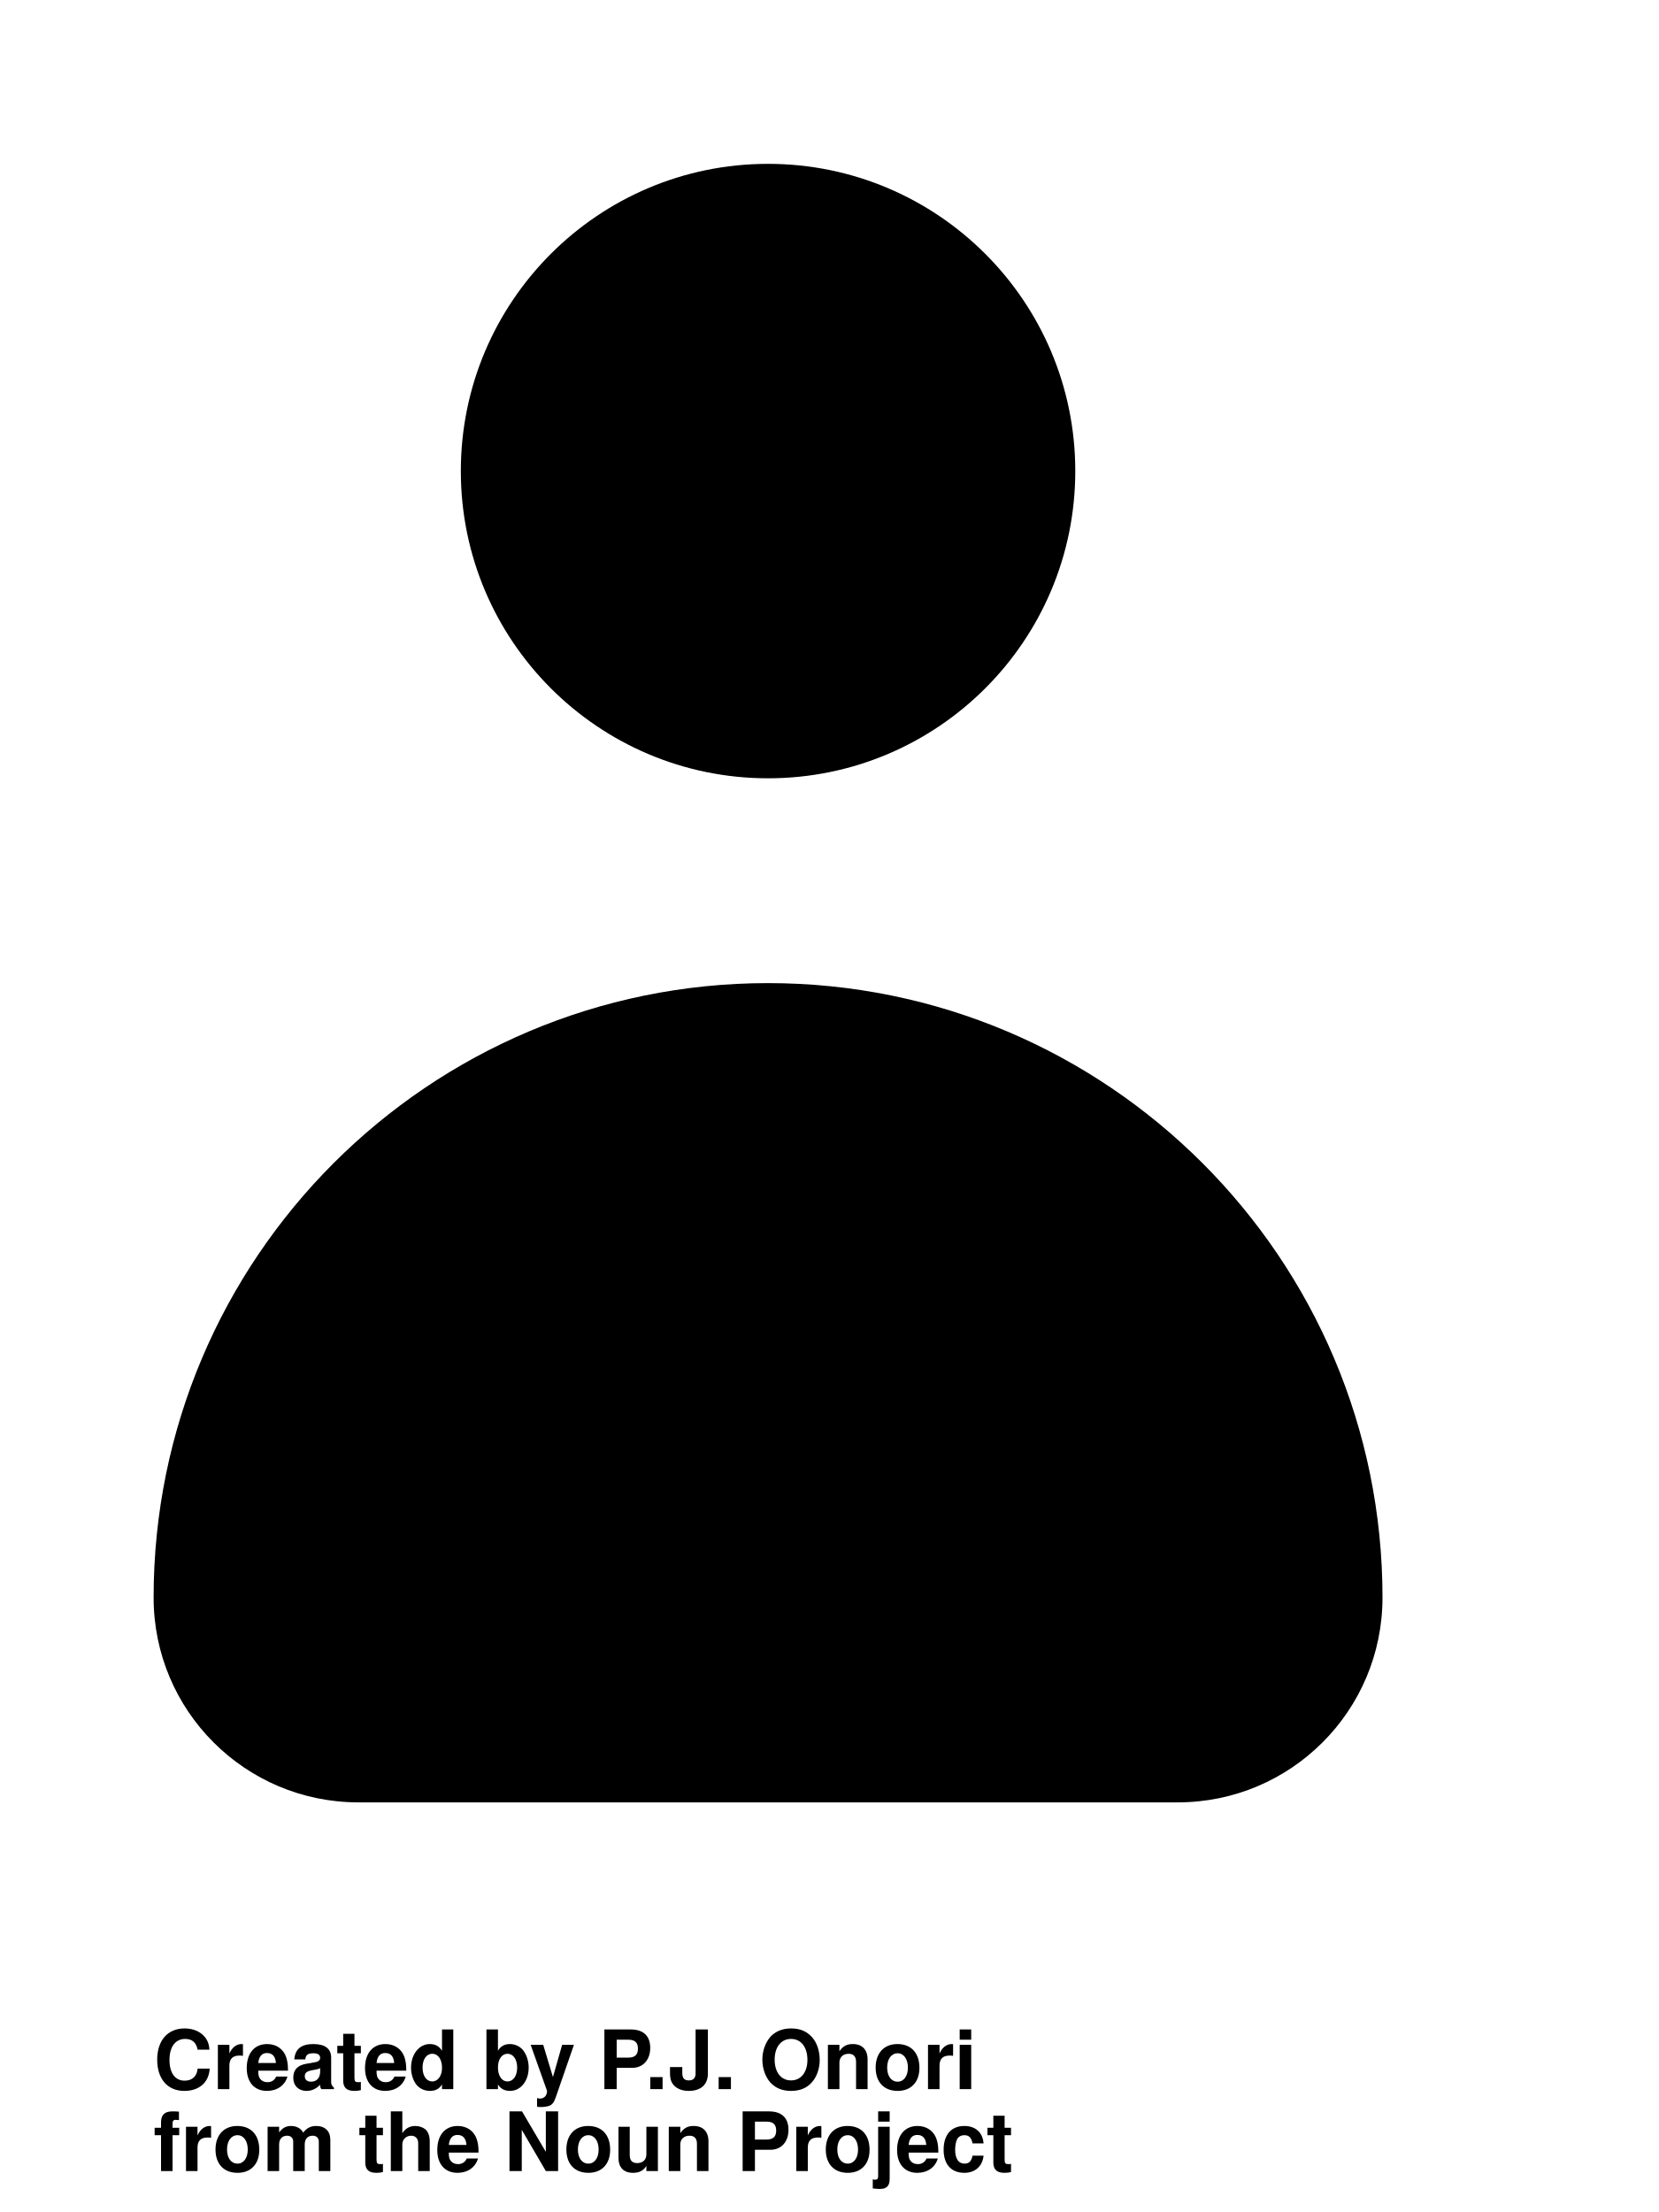
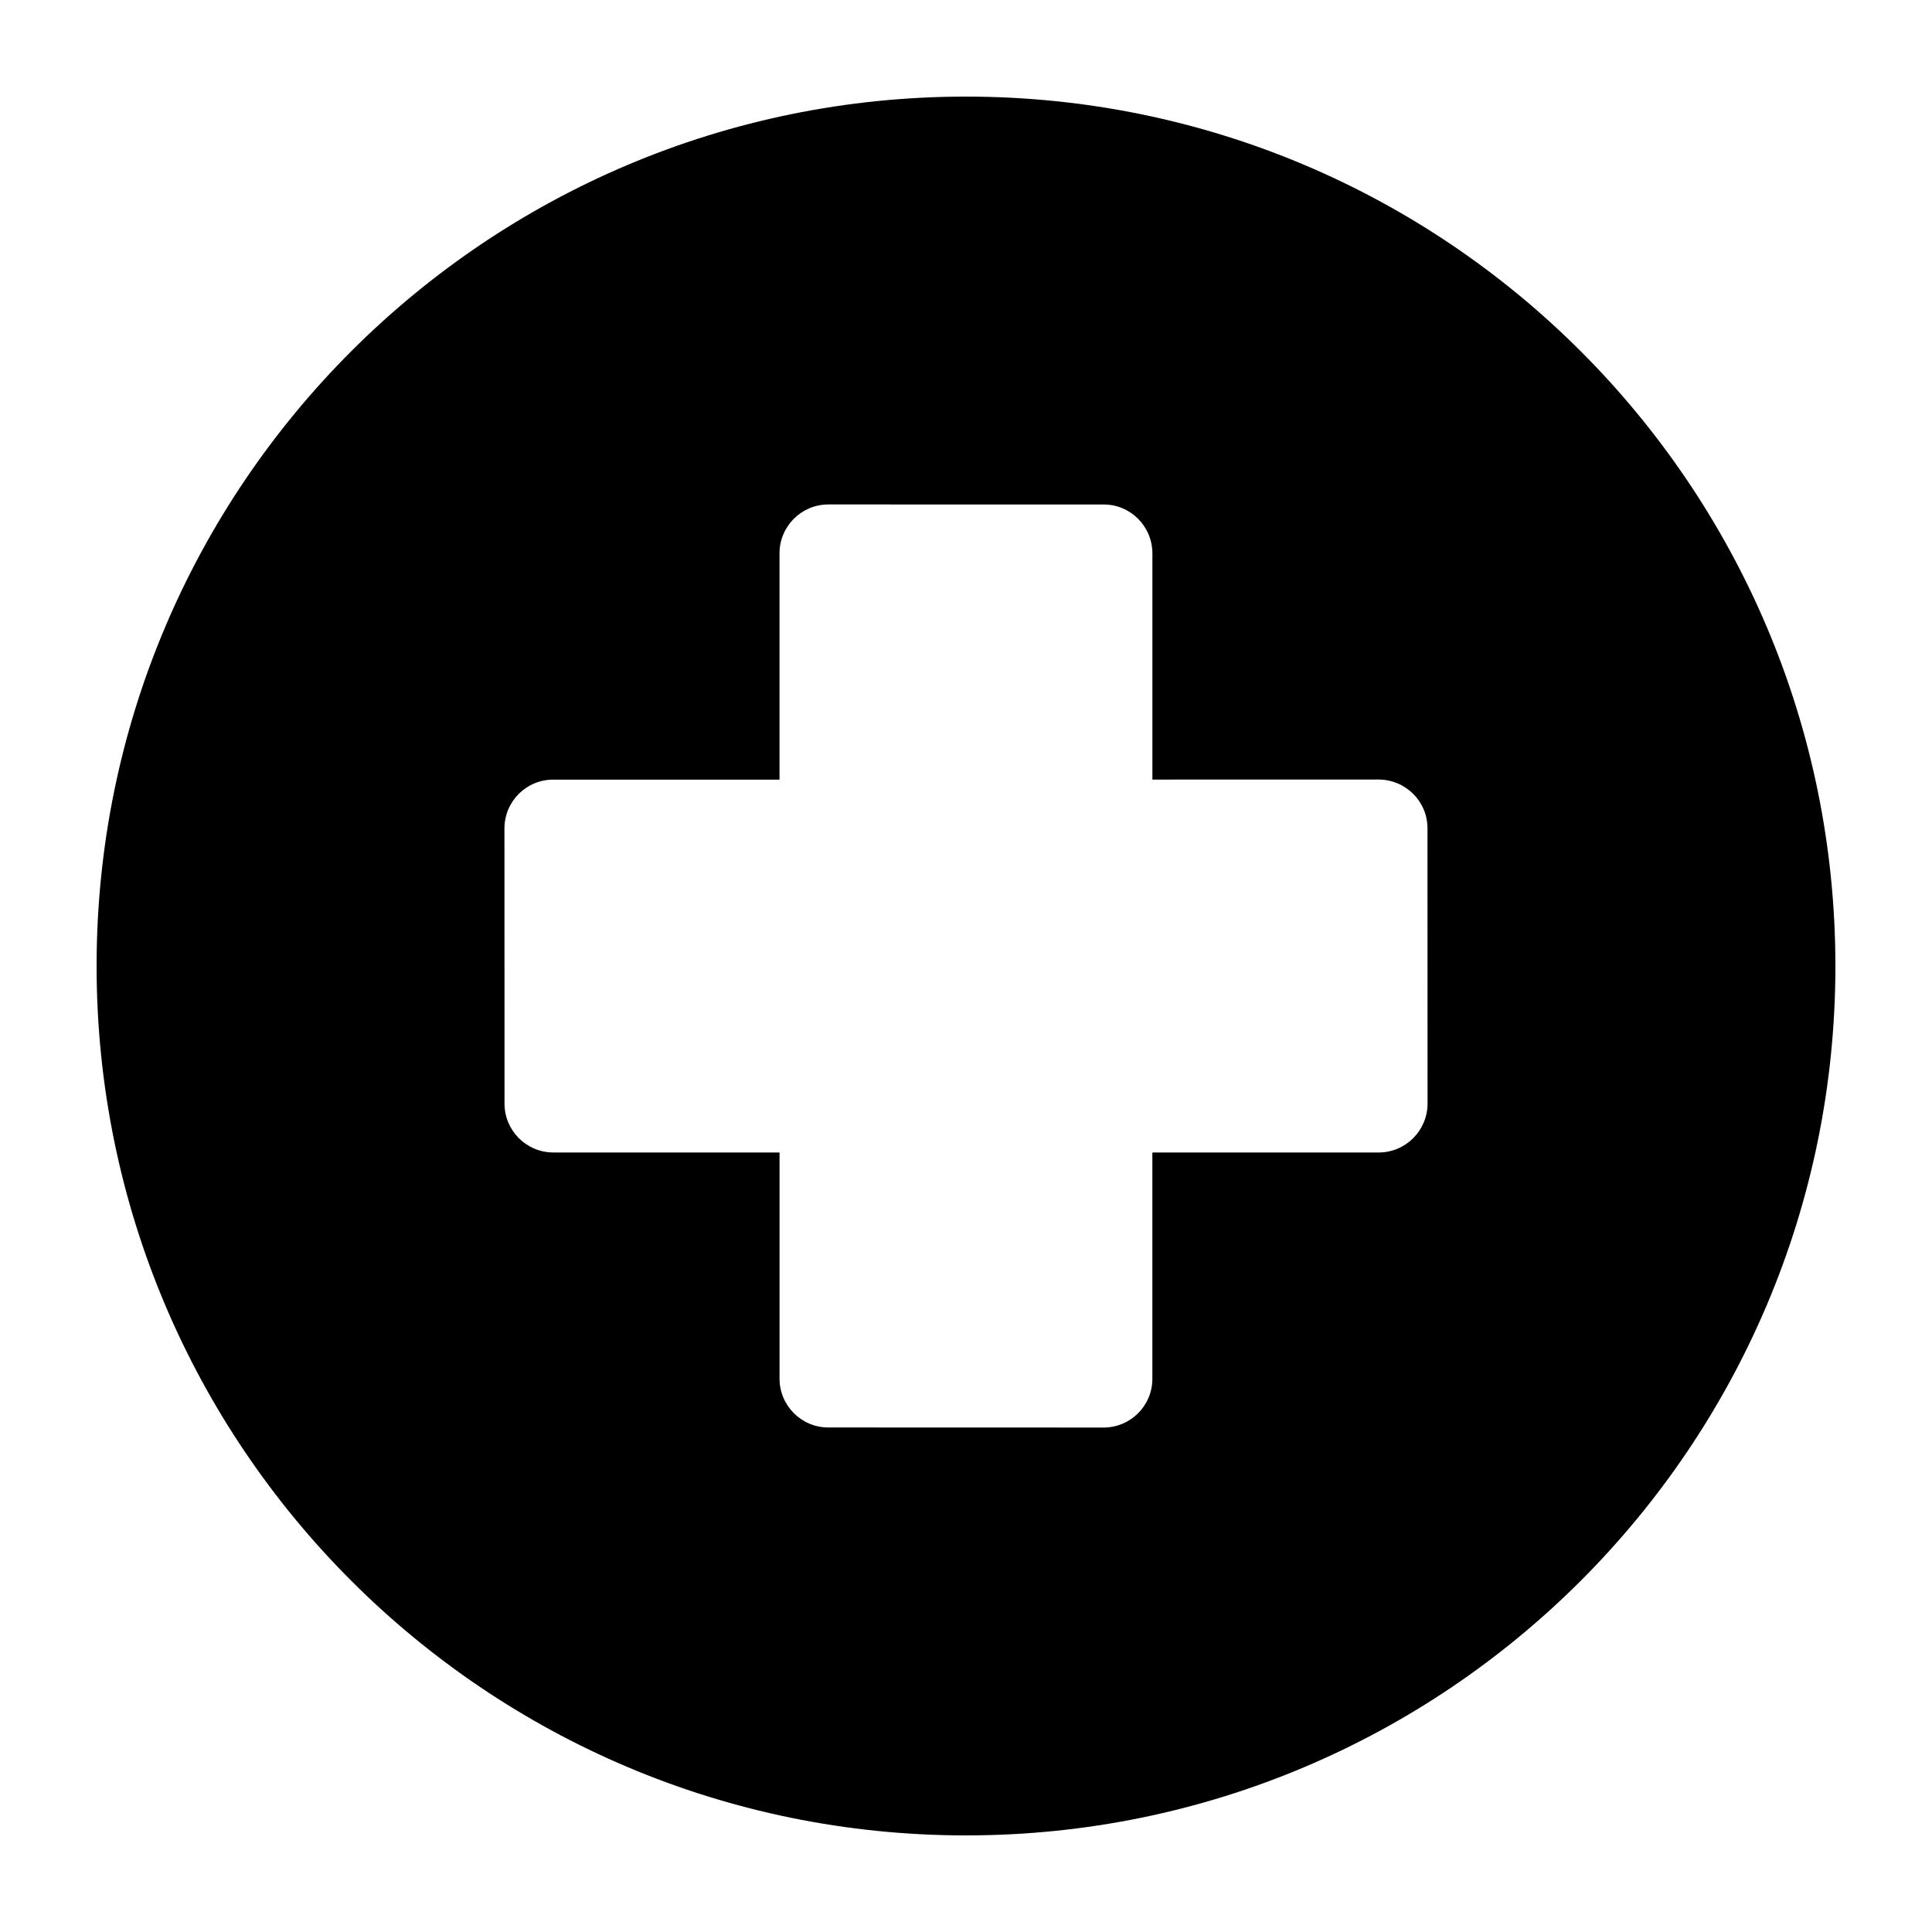
- <svg xmlns="http://www.w3.org/2000/svg" version="1.1" id="Layer_2" x="0px" y="0px" width="75px" height="100px" viewBox="3.75 -10.0 75.0 135.0" style="enable-background:new 0 0 75 100;" xml:space="preserve">
-   <path d="M37.5,50C16.797,50,0,66.797,0,87.5C0,94.409,5.591,100,12.5,100h50c6.909,0,12.5-5.591,12.5-12.5  C75,66.797,58.203,50,37.5,50z" />
-   <path d="M56.25,18.75c0,10.352-8.398,18.75-18.75,18.75s-18.75-8.398-18.75-18.75S27.148,0,37.5,0  S56.25,8.398,56.25,18.75z" />
-   <text x="0.0" y="117.5" font-size="5.0" font-weight="bold" font-family="Helvetica Neue, Helvetica, Arial-Unicode, Arial, Sans-serif">Created by P.J. Onori</text>
-   <text x="0.0" y="122.5" font-size="5.0" font-weight="bold" font-family="Helvetica Neue, Helvetica, Arial-Unicode, Arial, Sans-serif" fill="#000000">from the Noun Project</text>
+ <svg xmlns="http://www.w3.org/2000/svg" version="1.1" id="new" x="0px" y="0px" width="100px" height="100px" viewBox="0 0 100 100" enable-background="new 0 0 100 100" xml:space="preserve">
+   <path fill-rule="evenodd" clip-rule="evenodd" d="M5,50c0,24.853,20.148,45,45,45c24.853,0.003,45-20.147,45-45  C94.997,25.148,74.853,5,50,5C25.148,5,5,25.148,5,50z M57.121,26.113c1.396-0.006,2.524,1.131,2.527,2.528v11.71l11.707-0.003  c1.4,0.006,2.538,1.131,2.531,2.531l0.004,14.245c-0.004,1.396-1.135,2.528-2.528,2.528H59.646v11.71  c0.003,1.396-1.125,2.524-2.524,2.528l-14.242-0.004c-1.397,0.004-2.531-1.131-2.531-2.527V59.652h-11.71  c-1.394,0-2.528-1.135-2.525-2.531L26.11,42.879c0.003-1.4,1.131-2.528,2.528-2.525h11.71V28.638c0-1.394,1.131-2.528,2.528-2.528  L57.121,26.113z" />
</svg>
